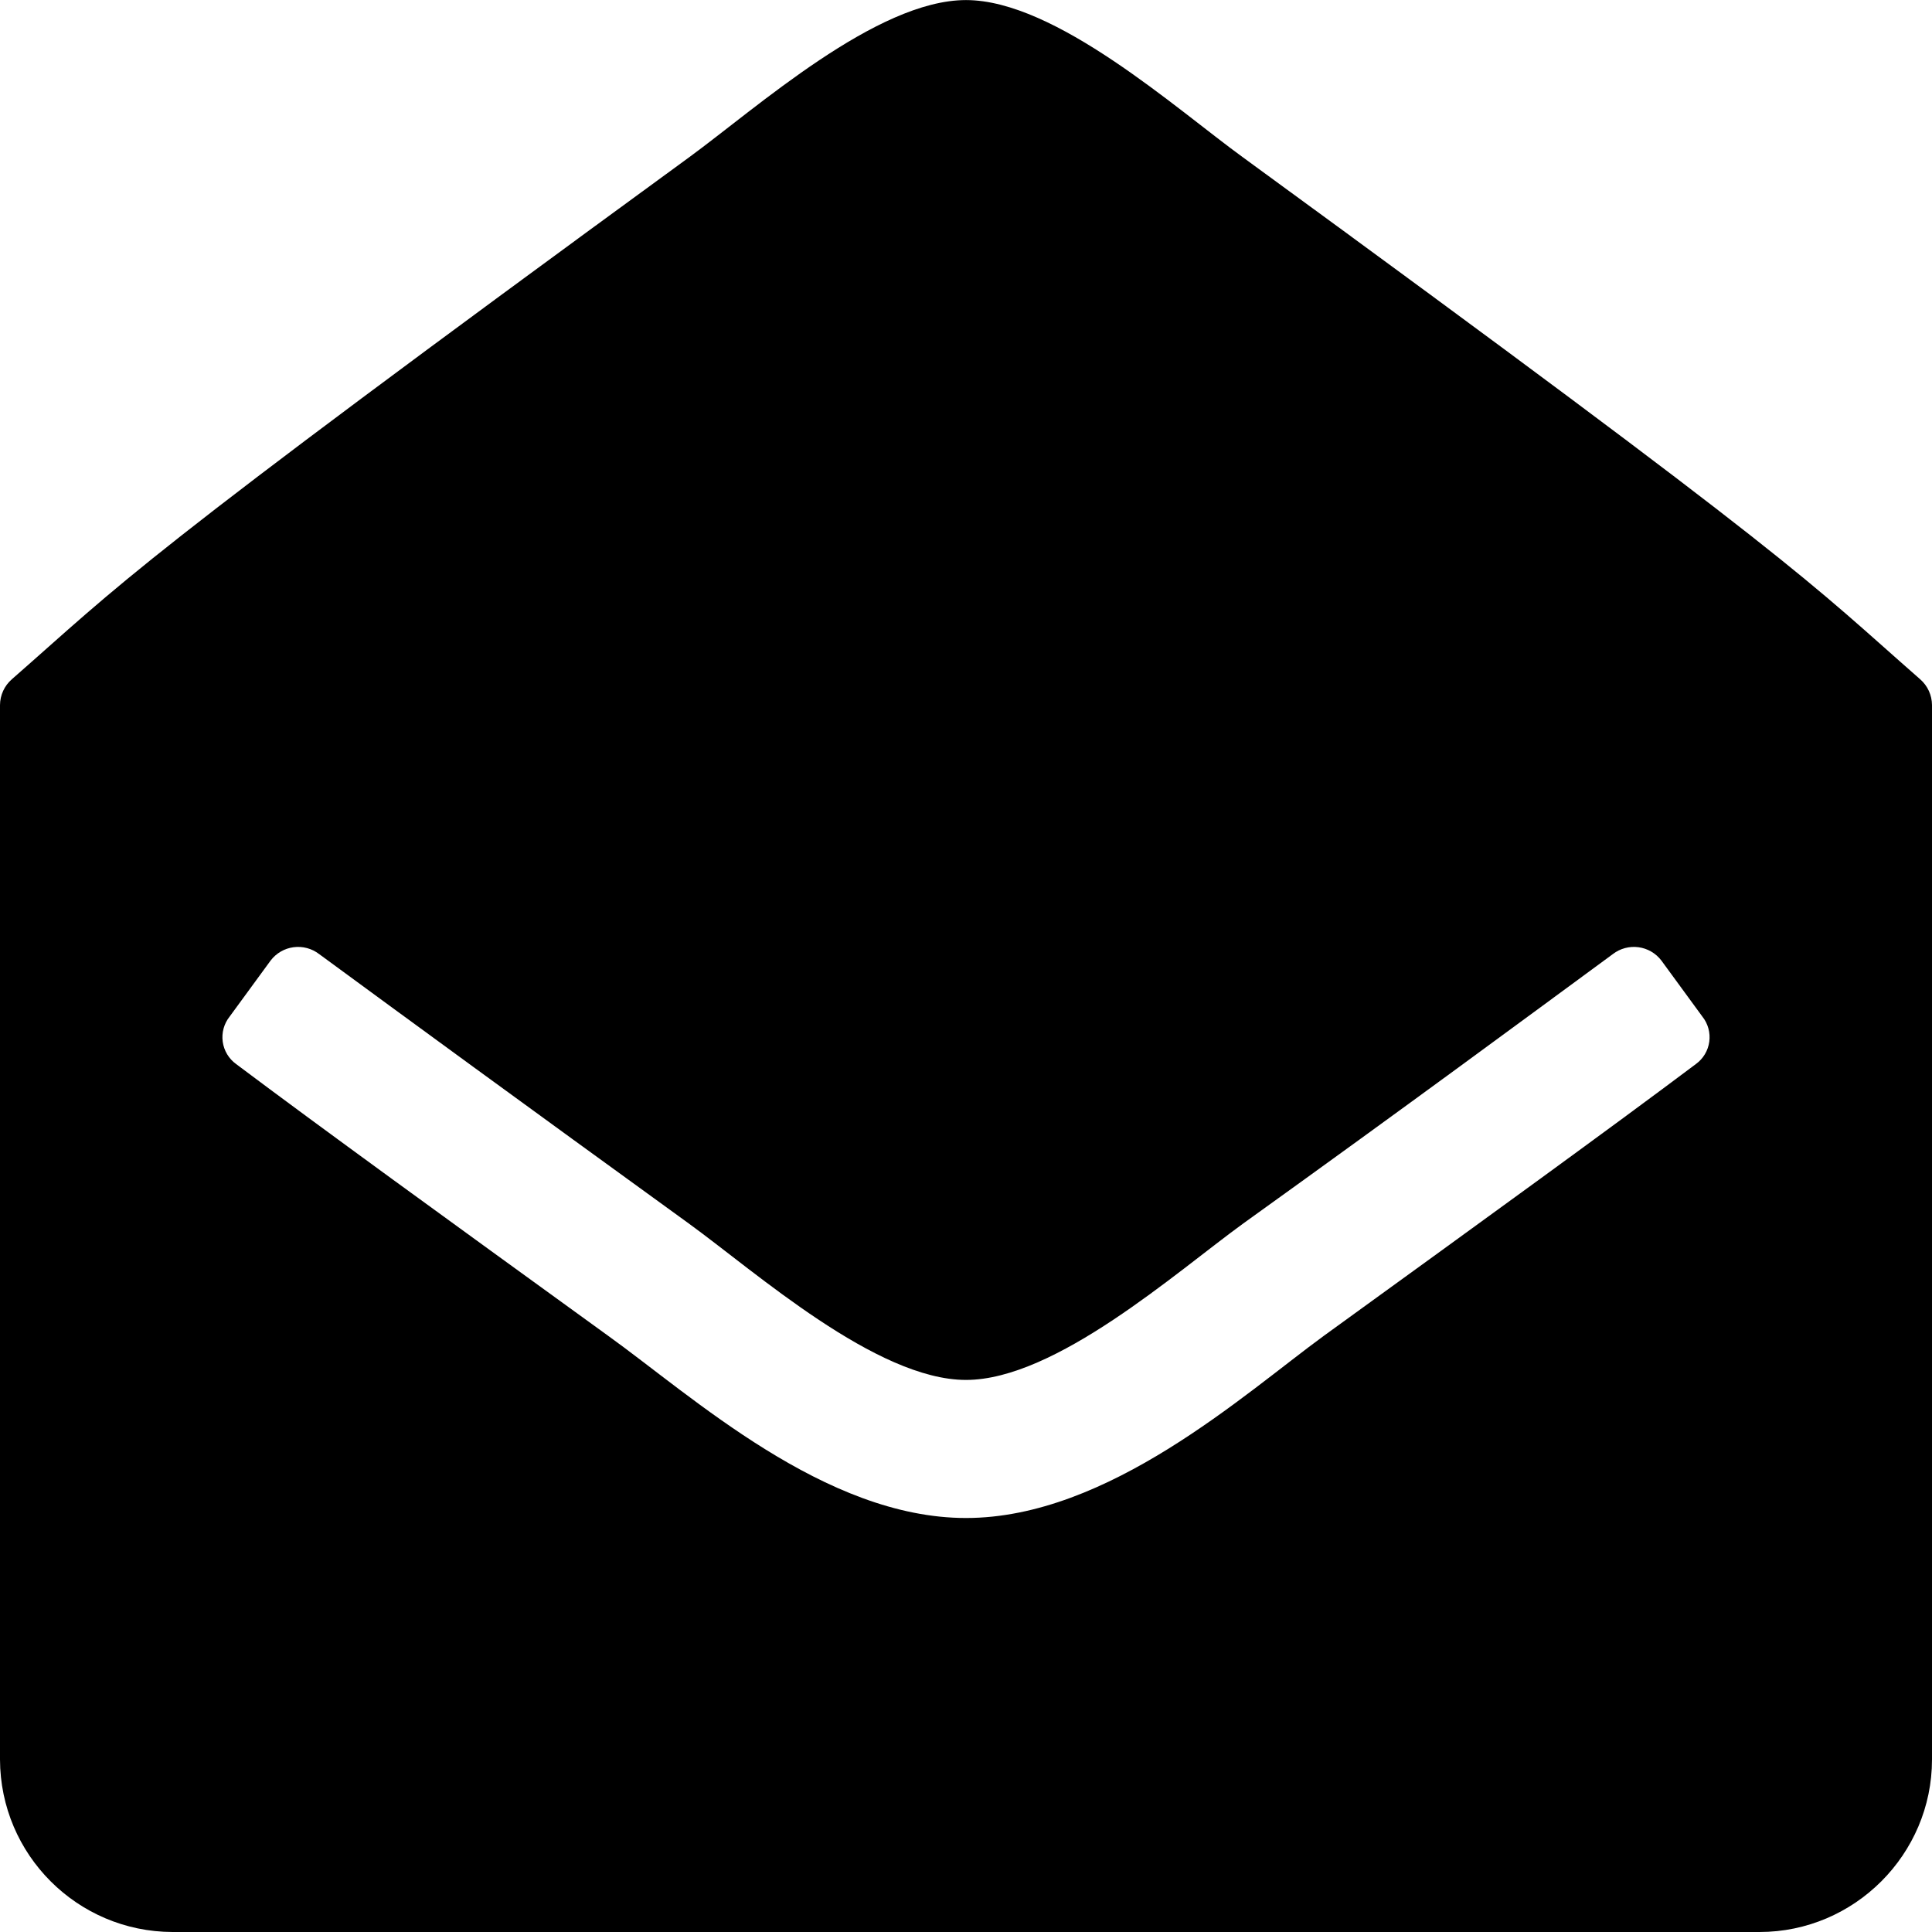
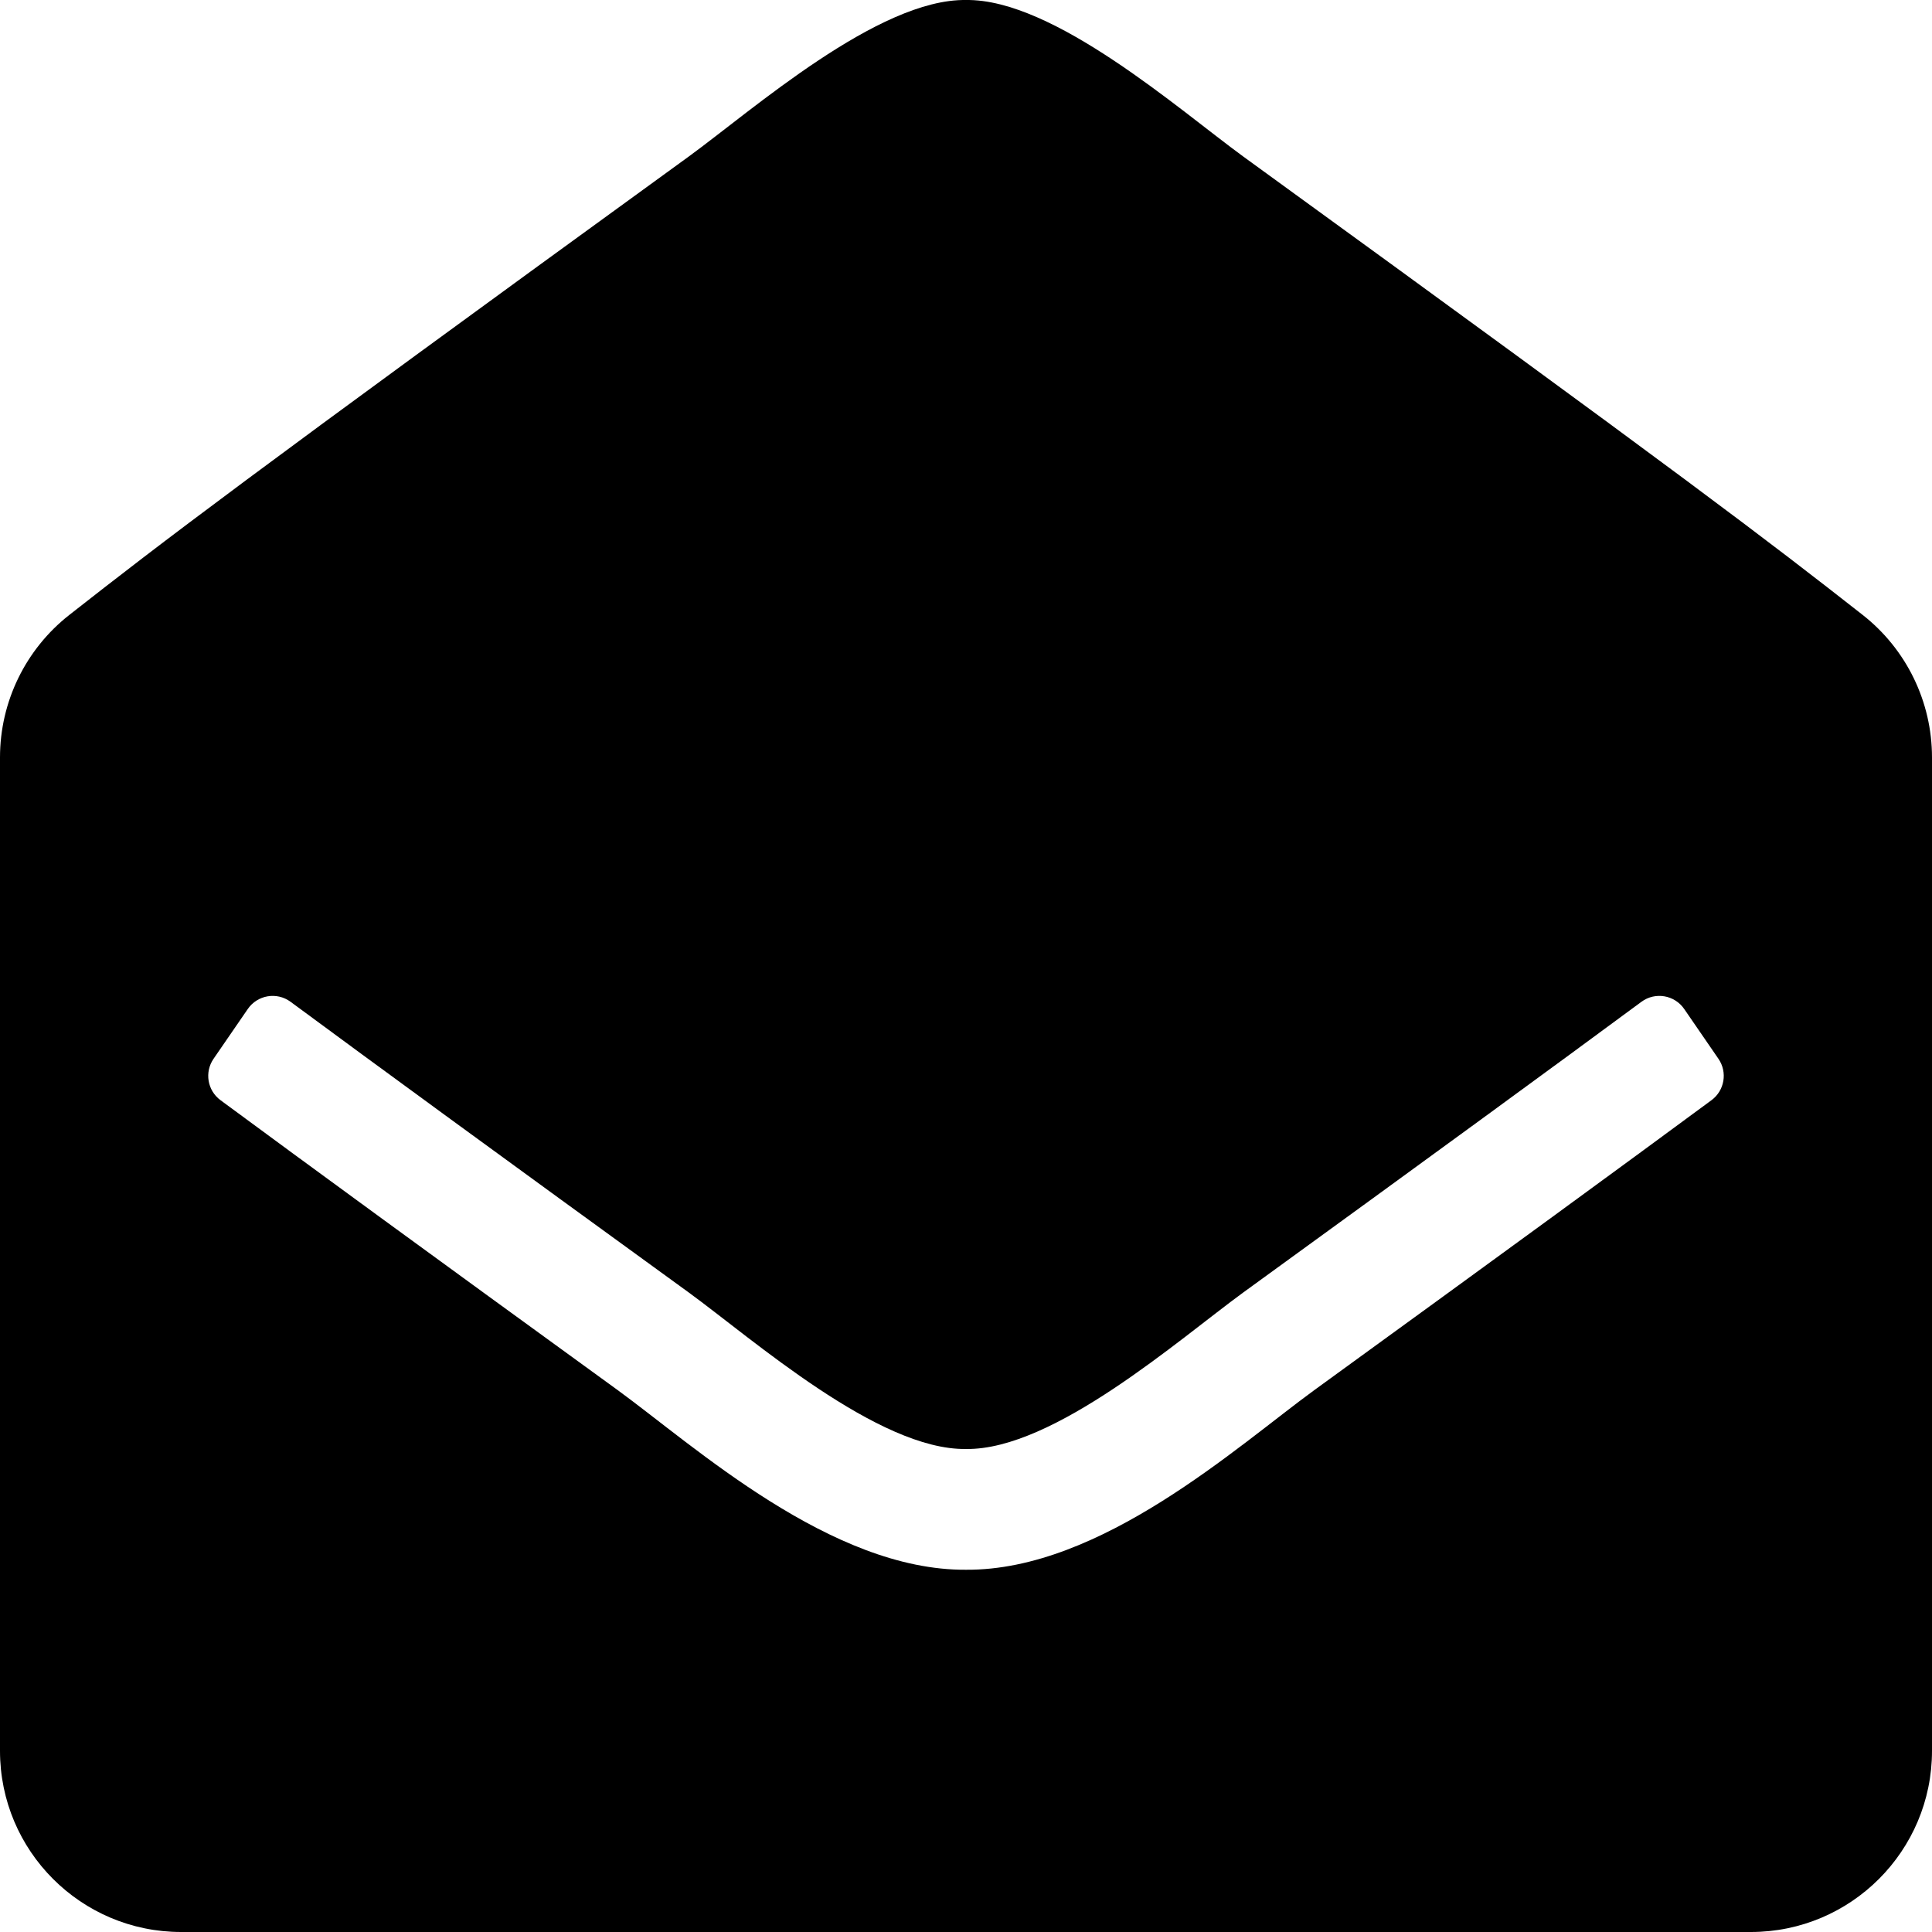
- <svg xmlns="http://www.w3.org/2000/svg" viewBox="0 0 28 28">
-   <path d="M28 10.219V25.5c0 1.375-1.125 2.5-2.5 2.5h-23A2.507 2.507 0 0 1 0 25.5V10.219a.5.5 0 0 1 .172-.375c1.641-1.437 1.656-1.609 9.812-7.562C10.968 1.563 12.703.001 14 .001s3.047 1.578 4.016 2.281c8.156 5.953 8.172 6.125 9.812 7.562a.5.5 0 0 1 .172.375zm-8.813 9.14c2.438-1.766 4.141-3 5.391-3.938a.48.48 0 0 0 .094-.688l-.594-.812a.5.5 0 0 0-.703-.094c-1.234.906-2.922 2.156-5.359 3.906-.969.703-2.719 2.266-4.016 2.266s-3.047-1.563-4.016-2.266c-2.438-1.766-4.125-3-5.359-3.906a.5.5 0 0 0-.703.094l-.594.812a.48.48 0 0 0 .094.688c1.25.938 2.953 2.172 5.391 3.938C10.032 20.234 11.954 22 14 22c2.063 0 4.031-1.797 5.187-2.641z" />
+ <svg xmlns="http://www.w3.org/2000/svg" viewBox="0 0 512 512">
+   <path d="M512 464c0 26.51-21.49 48-48 48H48c-26.51 0-48-21.49-48-48V200.724a48 48 0 0 1 18.387-37.776c24.913-19.529 45.501-35.365 164.2-121.511C199.412 29.17 232.797-.347 256 .003c23.198-.354 56.596 29.172 73.413 41.433 118.687 86.137 139.303 101.995 164.2 121.512A48 48 0 0 1 512 200.724V464zm-65.666-196.605c-2.563-3.728-7.7-4.595-11.339-1.907-22.845 16.873-55.462 40.705-105.582 77.079-16.825 12.266-50.21 41.781-73.413 41.43-23.211.344-56.559-29.143-73.413-41.43-50.114-36.37-82.734-60.204-105.582-77.079-3.639-2.688-8.776-1.821-11.339 1.907l-9.072 13.196a7.998 7.998 0 0 0 1.839 10.967c22.887 16.899 55.454 40.69 105.303 76.868 20.274 14.781 56.524 47.813 92.264 47.573 35.724.242 71.961-32.771 92.263-47.573 49.85-36.179 82.418-59.97 105.303-76.868a7.998 7.998 0 0 0 1.839-10.967l-9.071-13.196z" />
</svg>
